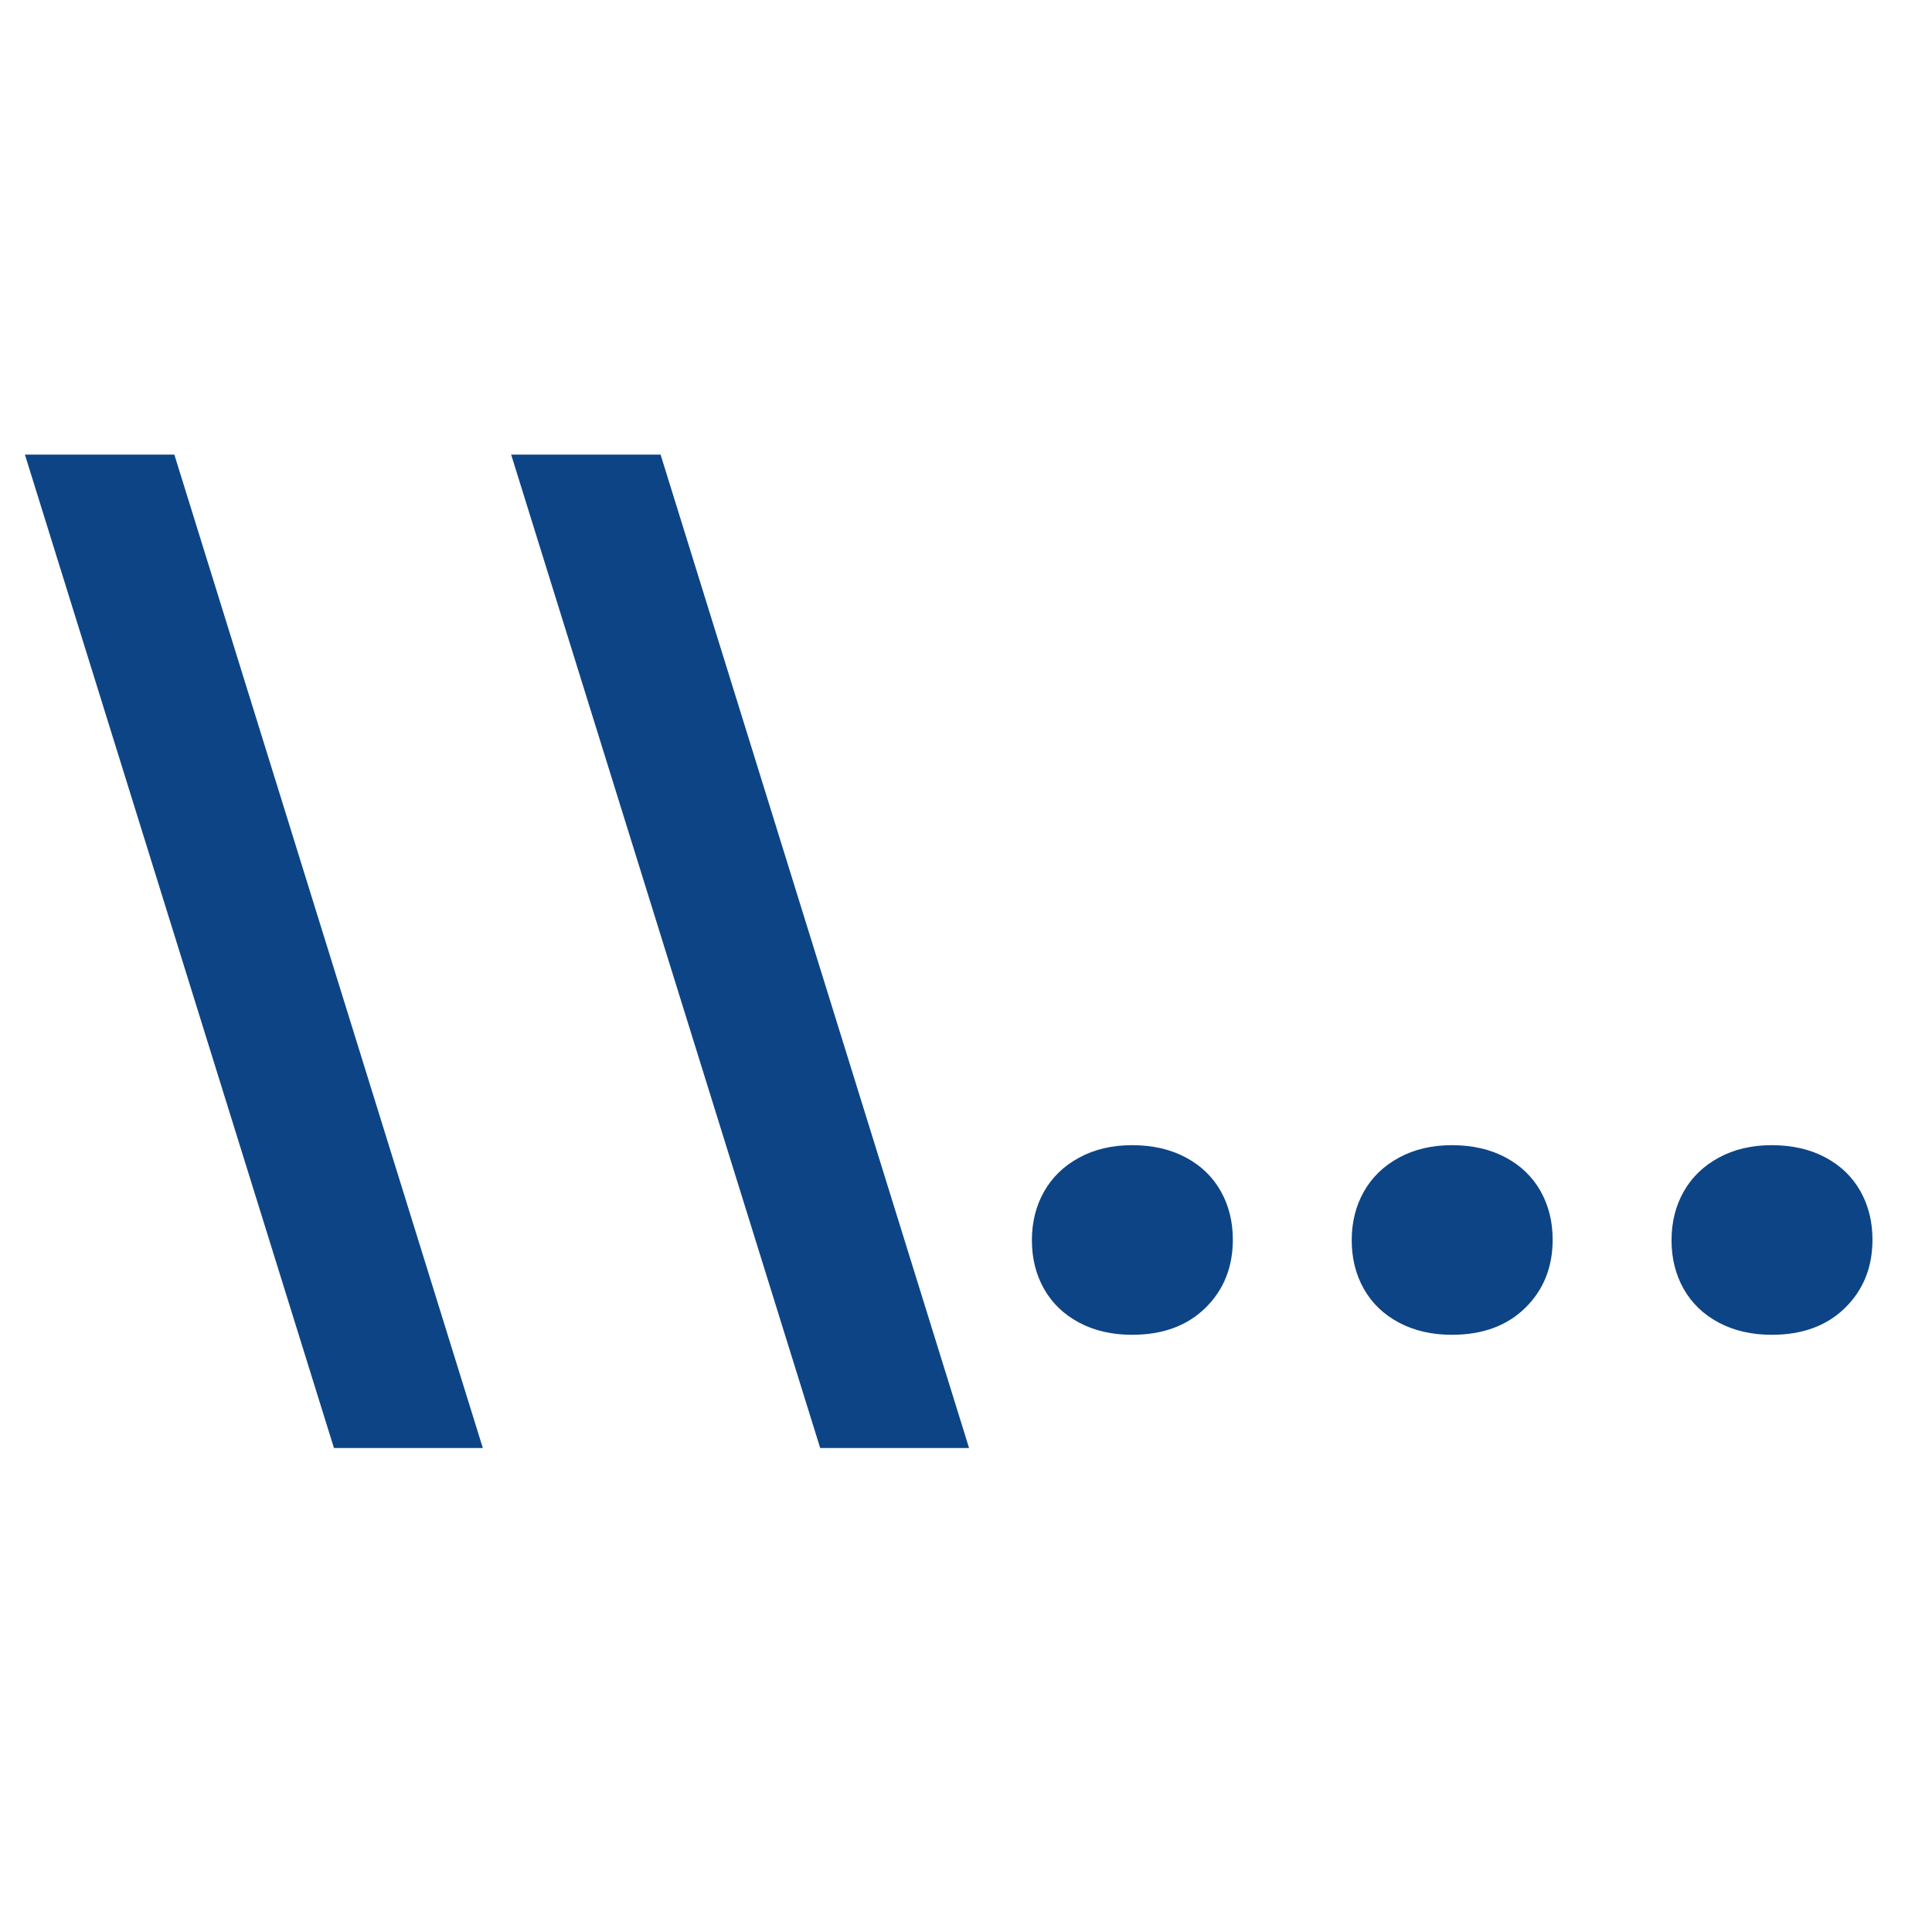
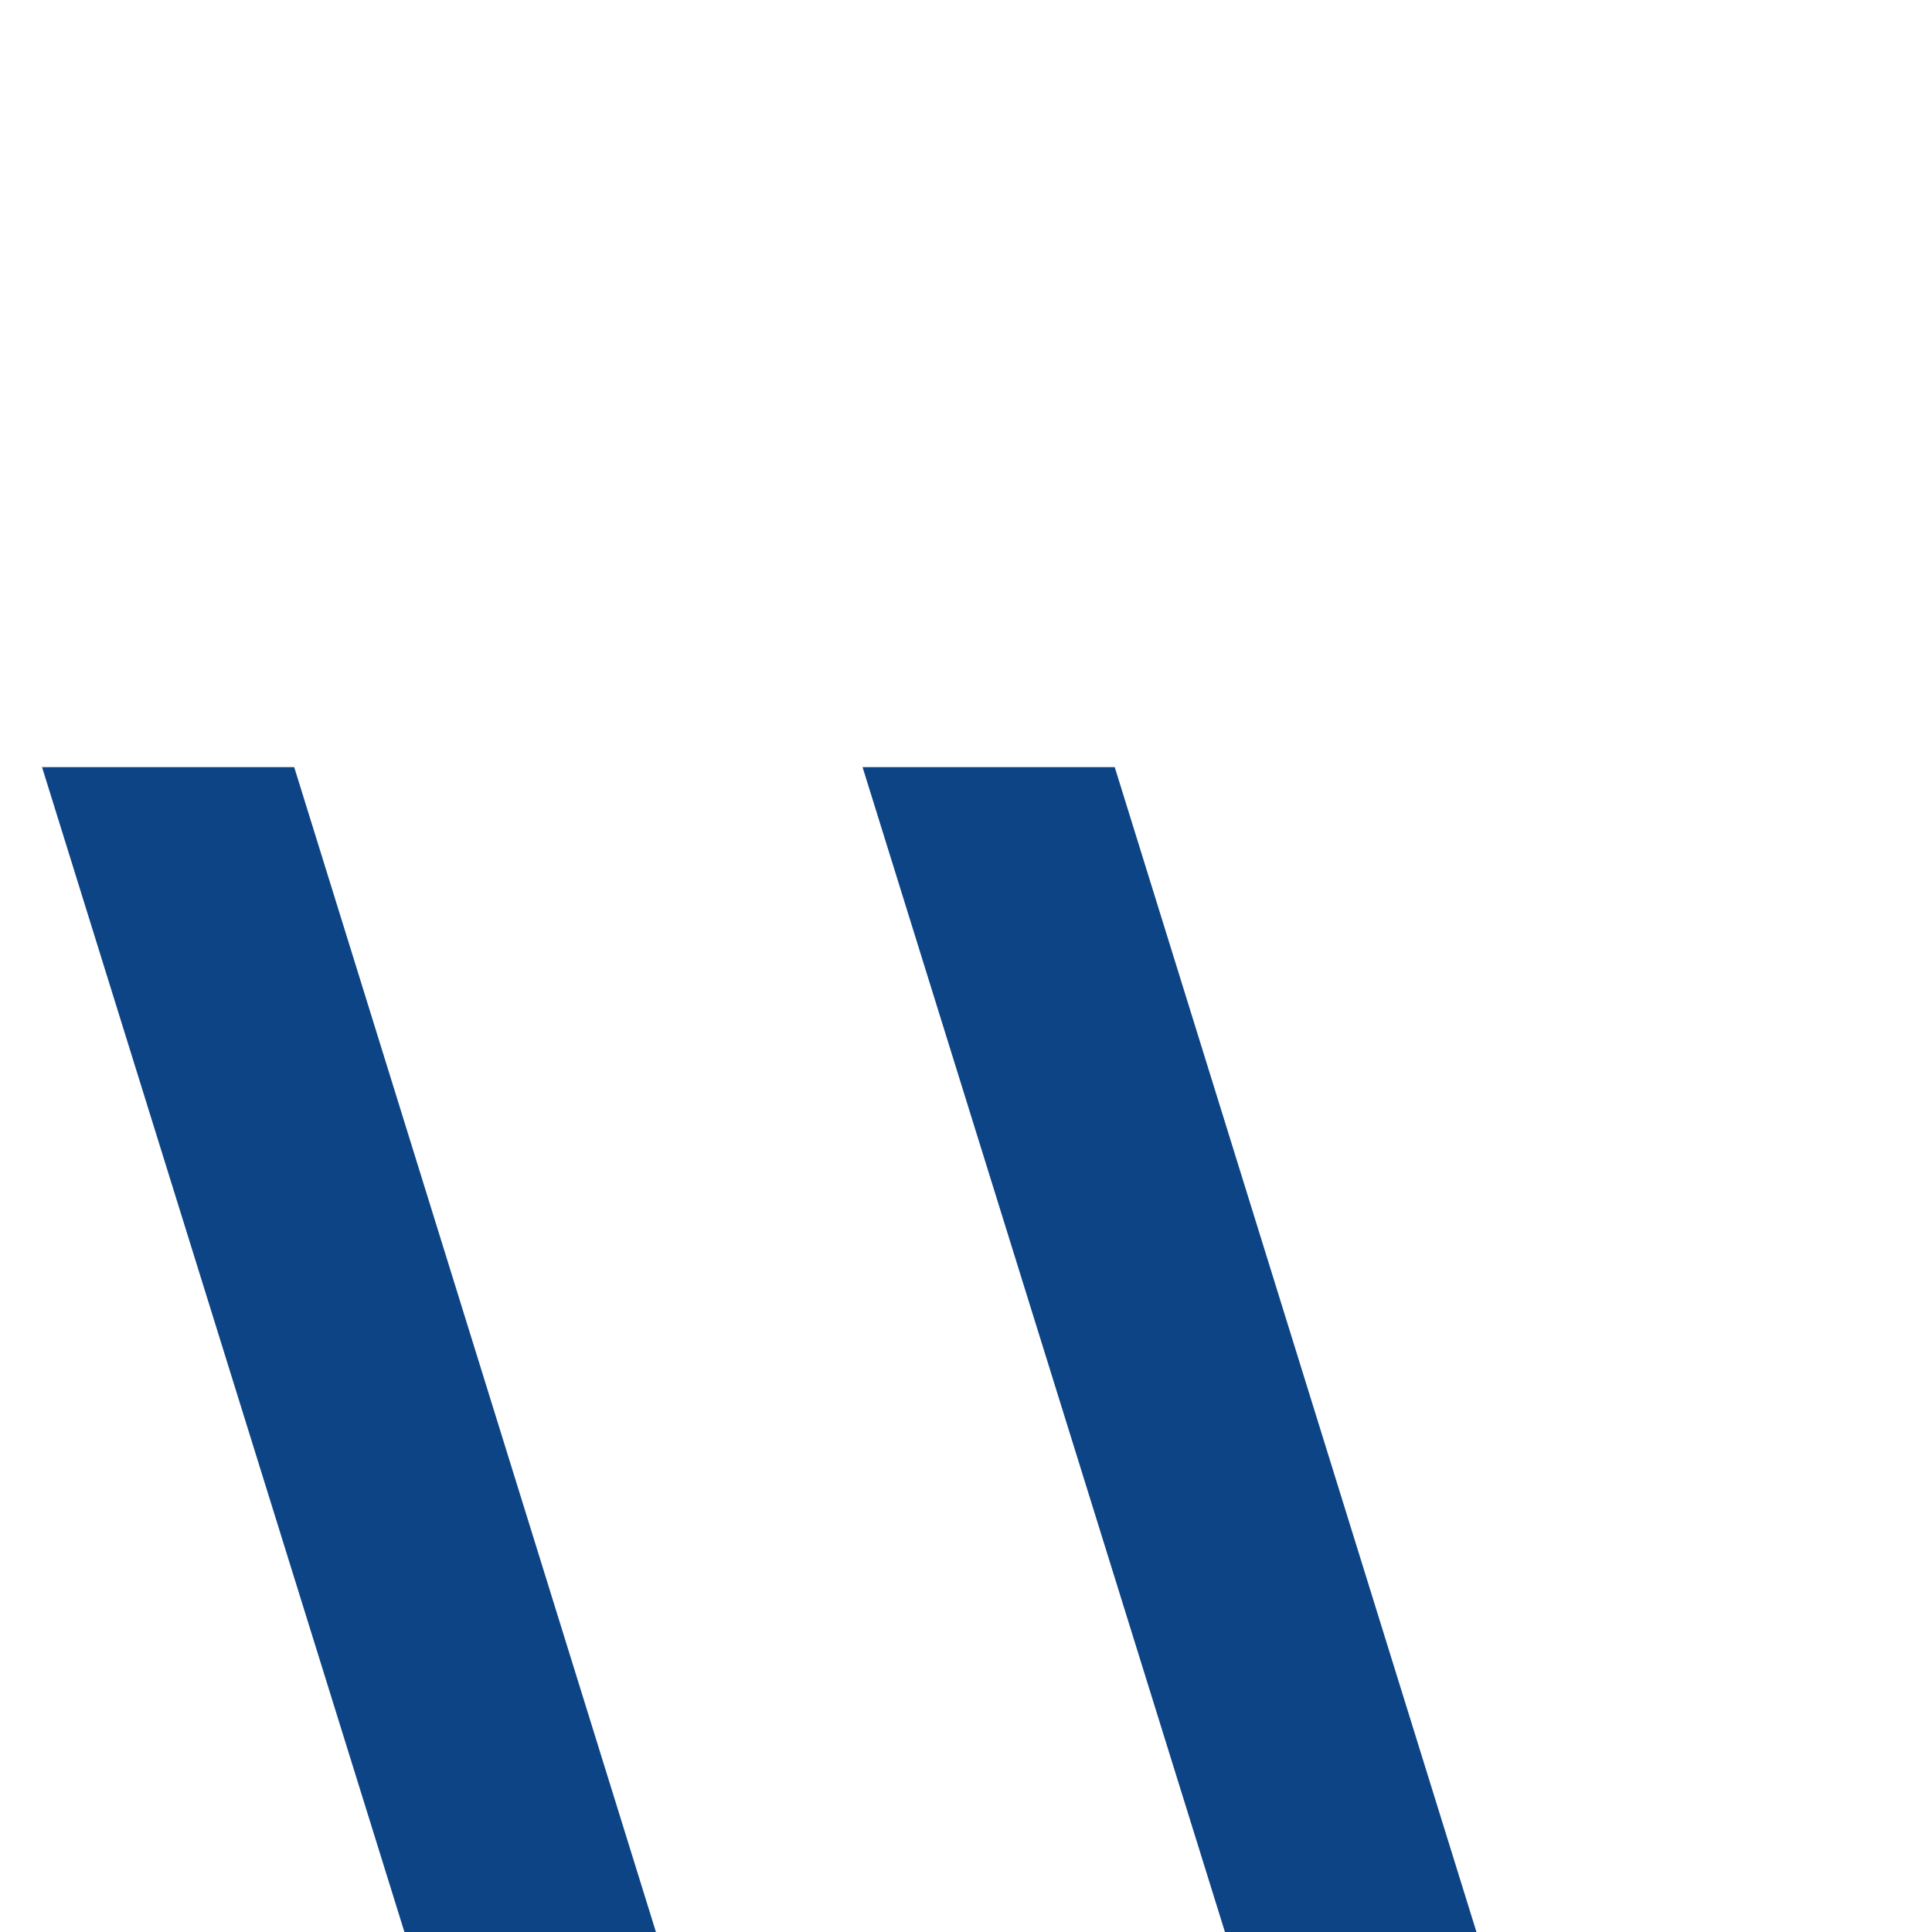
- <svg xmlns="http://www.w3.org/2000/svg" width="" zoomAndPan="magnify" viewBox="0 0 864 864" height="" preserveAspectRatio="xMidYMid meet" version="1.0">
+ <svg xmlns="http://www.w3.org/2000/svg" zoomAndPan="magnify" viewBox="0 0 512 512" preserveAspectRatio="xMidYMid meet" version="1.0" xml:space="preserve">
  <defs>
    <g />
  </defs>
  <g fill="#0d4486" fill-opacity="1">
    <g transform="translate(0.00000435, 594.6455)">
      <g>
        <path d="M 215.922 52.906 L 149.344 52.906 L 11.141 -391.344 L 77.969 -391.344 Z M 215.922 52.906 " />
      </g>
    </g>
    <g transform="translate(217.4465, 594.6455)">
      <g>
        <path d="M 215.922 52.906 L 149.344 52.906 L 11.141 -391.344 L 77.969 -391.344 Z M 215.922 52.906 " />
      </g>
    </g>
    <g transform="translate(434.893, 594.6455)">
      <g>
        <path d="M 71.391 2.281 C 62.441 2.281 54.551 0.469 47.719 -3.156 C 40.883 -6.789 35.648 -11.812 32.016 -18.219 C 28.391 -24.633 26.578 -31.895 26.578 -40 C 26.578 -48.094 28.391 -55.348 32.016 -61.766 C 35.648 -68.18 40.883 -73.242 47.719 -76.953 C 54.551 -80.66 62.441 -82.516 71.391 -82.516 C 80.492 -82.516 88.461 -80.703 95.297 -77.078 C 102.141 -73.453 107.375 -68.43 111 -62.016 C 114.625 -55.609 116.438 -48.352 116.438 -40.25 C 116.438 -27.926 112.344 -17.754 104.156 -9.734 C 95.977 -1.723 85.055 2.281 71.391 2.281 Z M 71.391 2.281 " />
      </g>
    </g>
    <g transform="translate(577.9166, 594.6455)">
      <g>
        <path d="M 71.391 2.281 C 62.441 2.281 54.551 0.469 47.719 -3.156 C 40.883 -6.789 35.648 -11.812 32.016 -18.219 C 28.391 -24.633 26.578 -31.895 26.578 -40 C 26.578 -48.094 28.391 -55.348 32.016 -61.766 C 35.648 -68.18 40.883 -73.242 47.719 -76.953 C 54.551 -80.66 62.441 -82.516 71.391 -82.516 C 80.492 -82.516 88.461 -80.703 95.297 -77.078 C 102.141 -73.453 107.375 -68.43 111 -62.016 C 114.625 -55.609 116.438 -48.352 116.438 -40.25 C 116.438 -27.926 112.344 -17.754 104.156 -9.734 C 95.977 -1.723 85.055 2.281 71.391 2.281 Z M 71.391 2.281 " />
      </g>
    </g>
    <g transform="translate(720.9402, 594.6455)">
      <g>
        <path d="M 71.391 2.281 C 62.441 2.281 54.551 0.469 47.719 -3.156 C 40.883 -6.789 35.648 -11.812 32.016 -18.219 C 28.391 -24.633 26.578 -31.895 26.578 -40 C 26.578 -48.094 28.391 -55.348 32.016 -61.766 C 35.648 -68.18 40.883 -73.242 47.719 -76.953 C 54.551 -80.66 62.441 -82.516 71.391 -82.516 C 80.492 -82.516 88.461 -80.703 95.297 -77.078 C 102.141 -73.453 107.375 -68.43 111 -62.016 C 114.625 -55.609 116.438 -48.352 116.438 -40.25 C 116.438 -27.926 112.344 -17.754 104.156 -9.734 C 95.977 -1.723 85.055 2.281 71.391 2.281 Z M 71.391 2.281 " />
      </g>
    </g>
  </g>
</svg>
